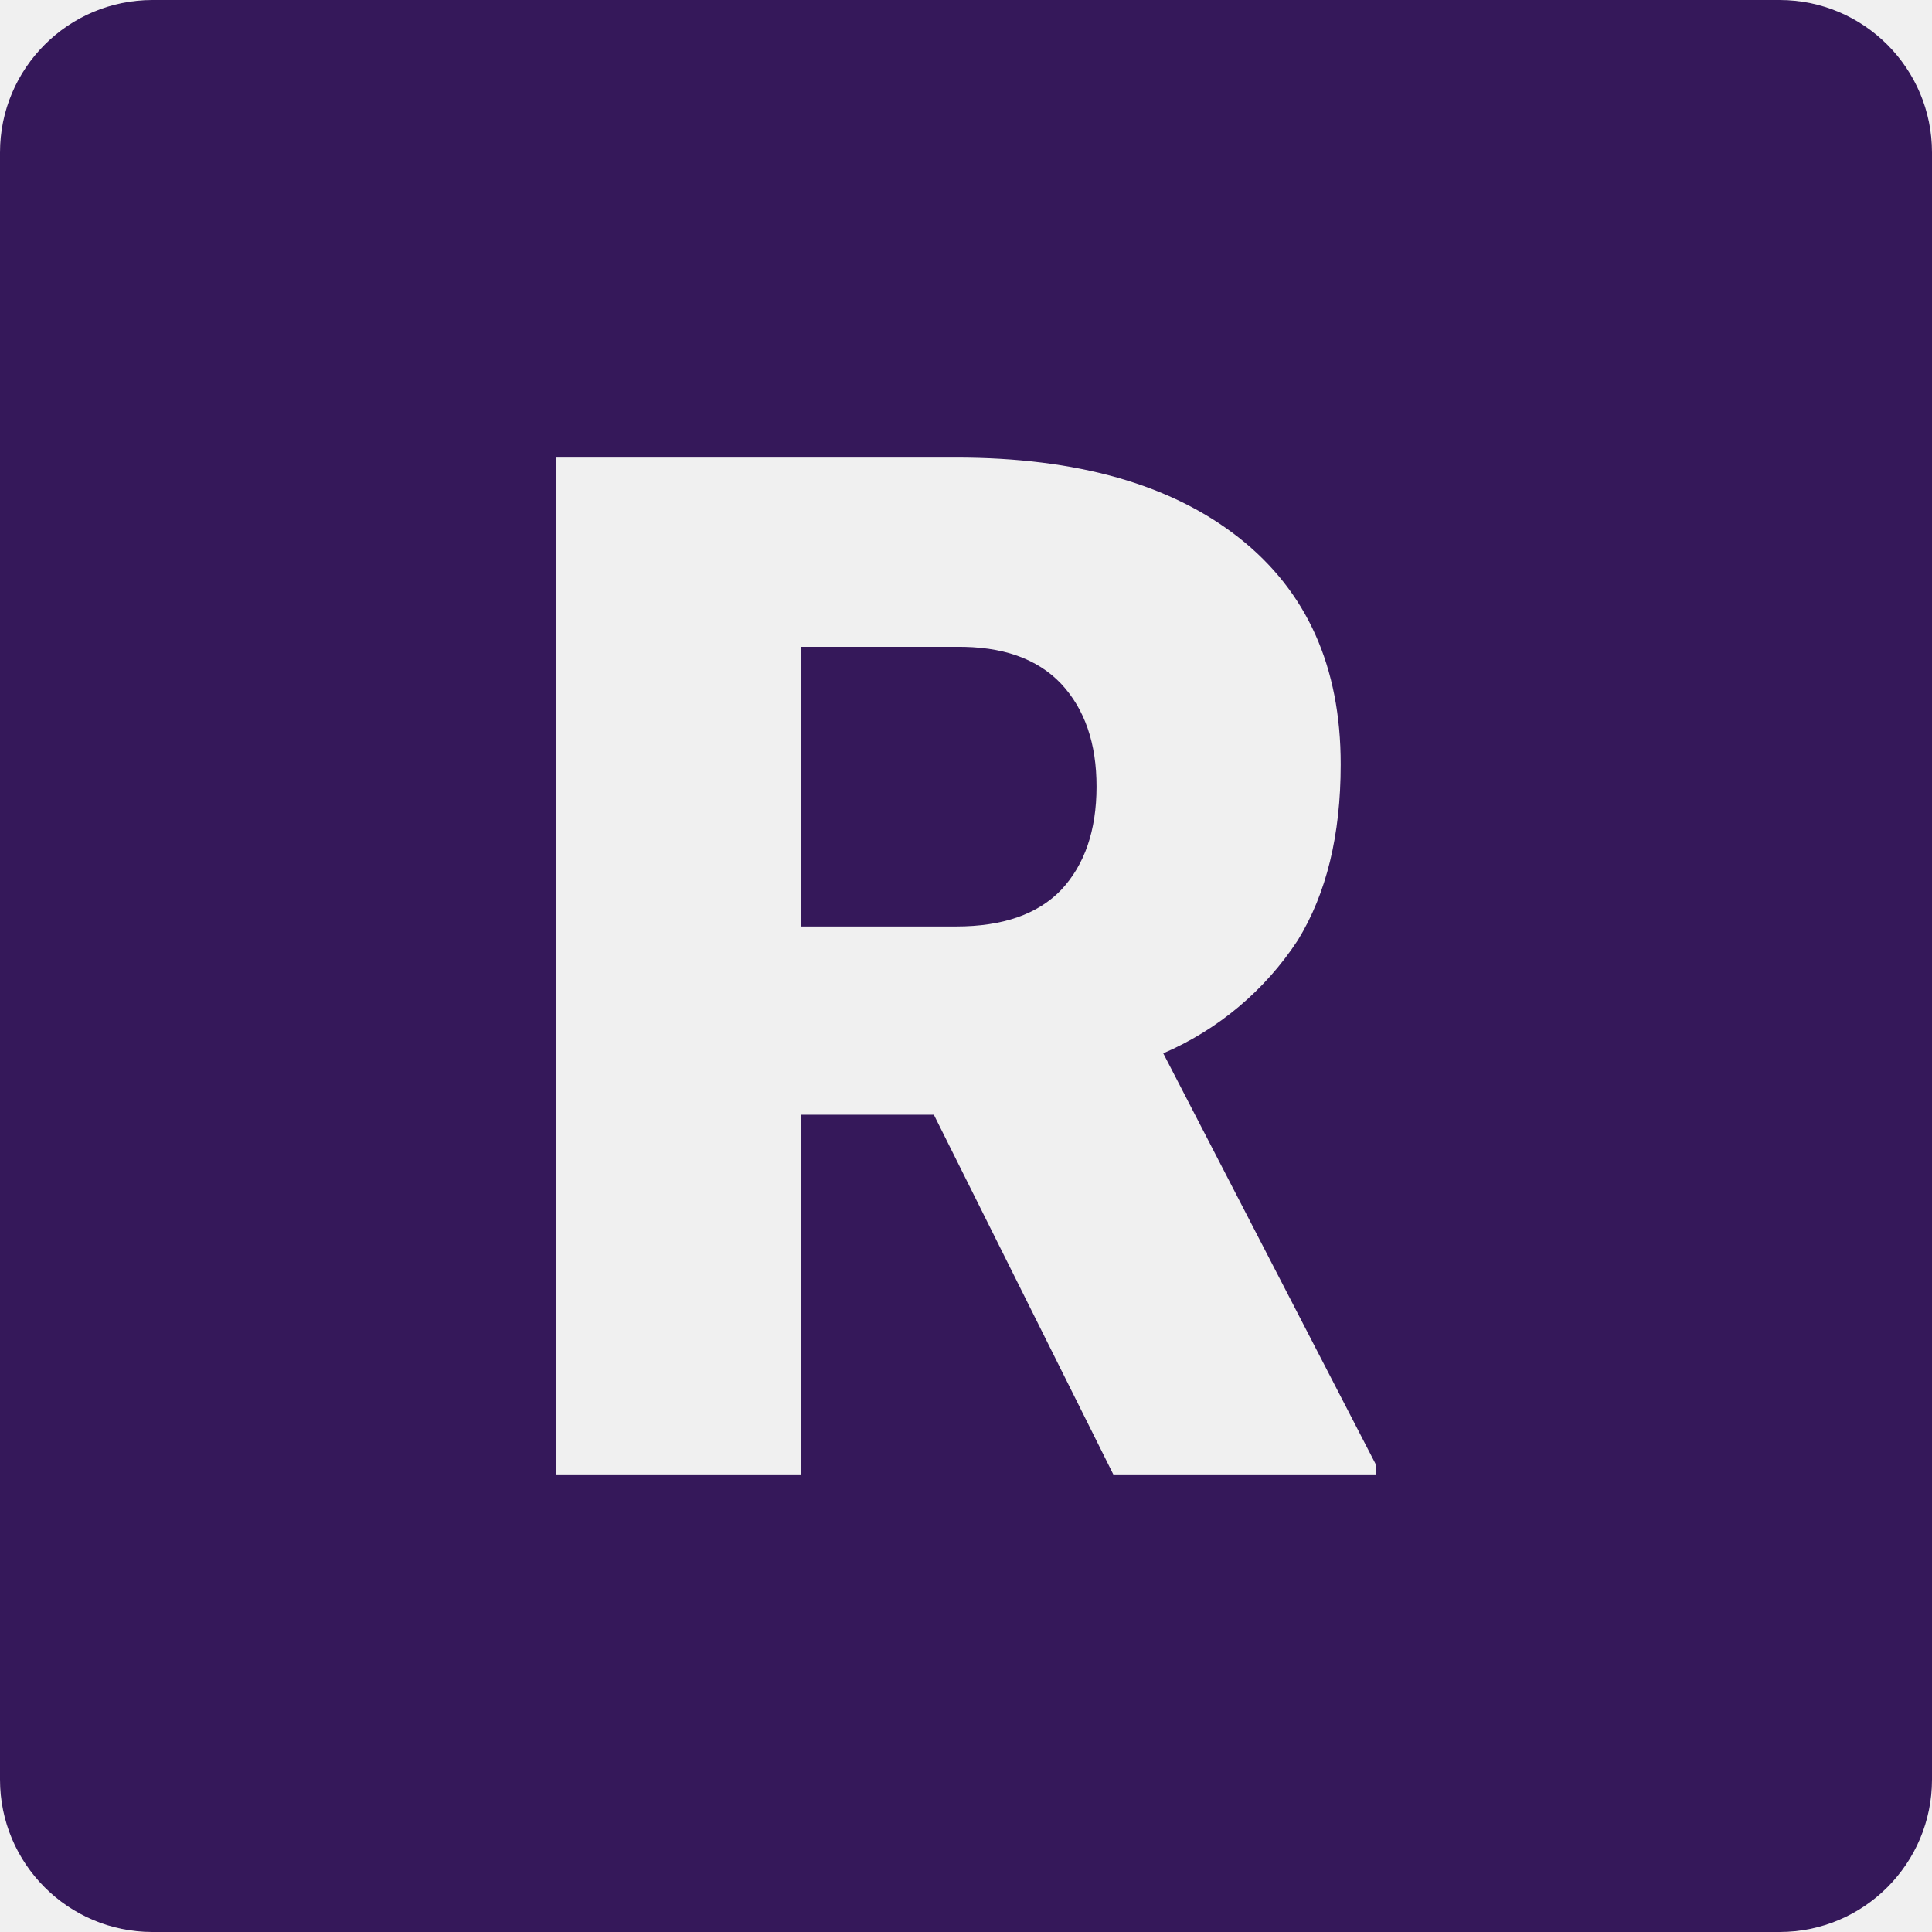
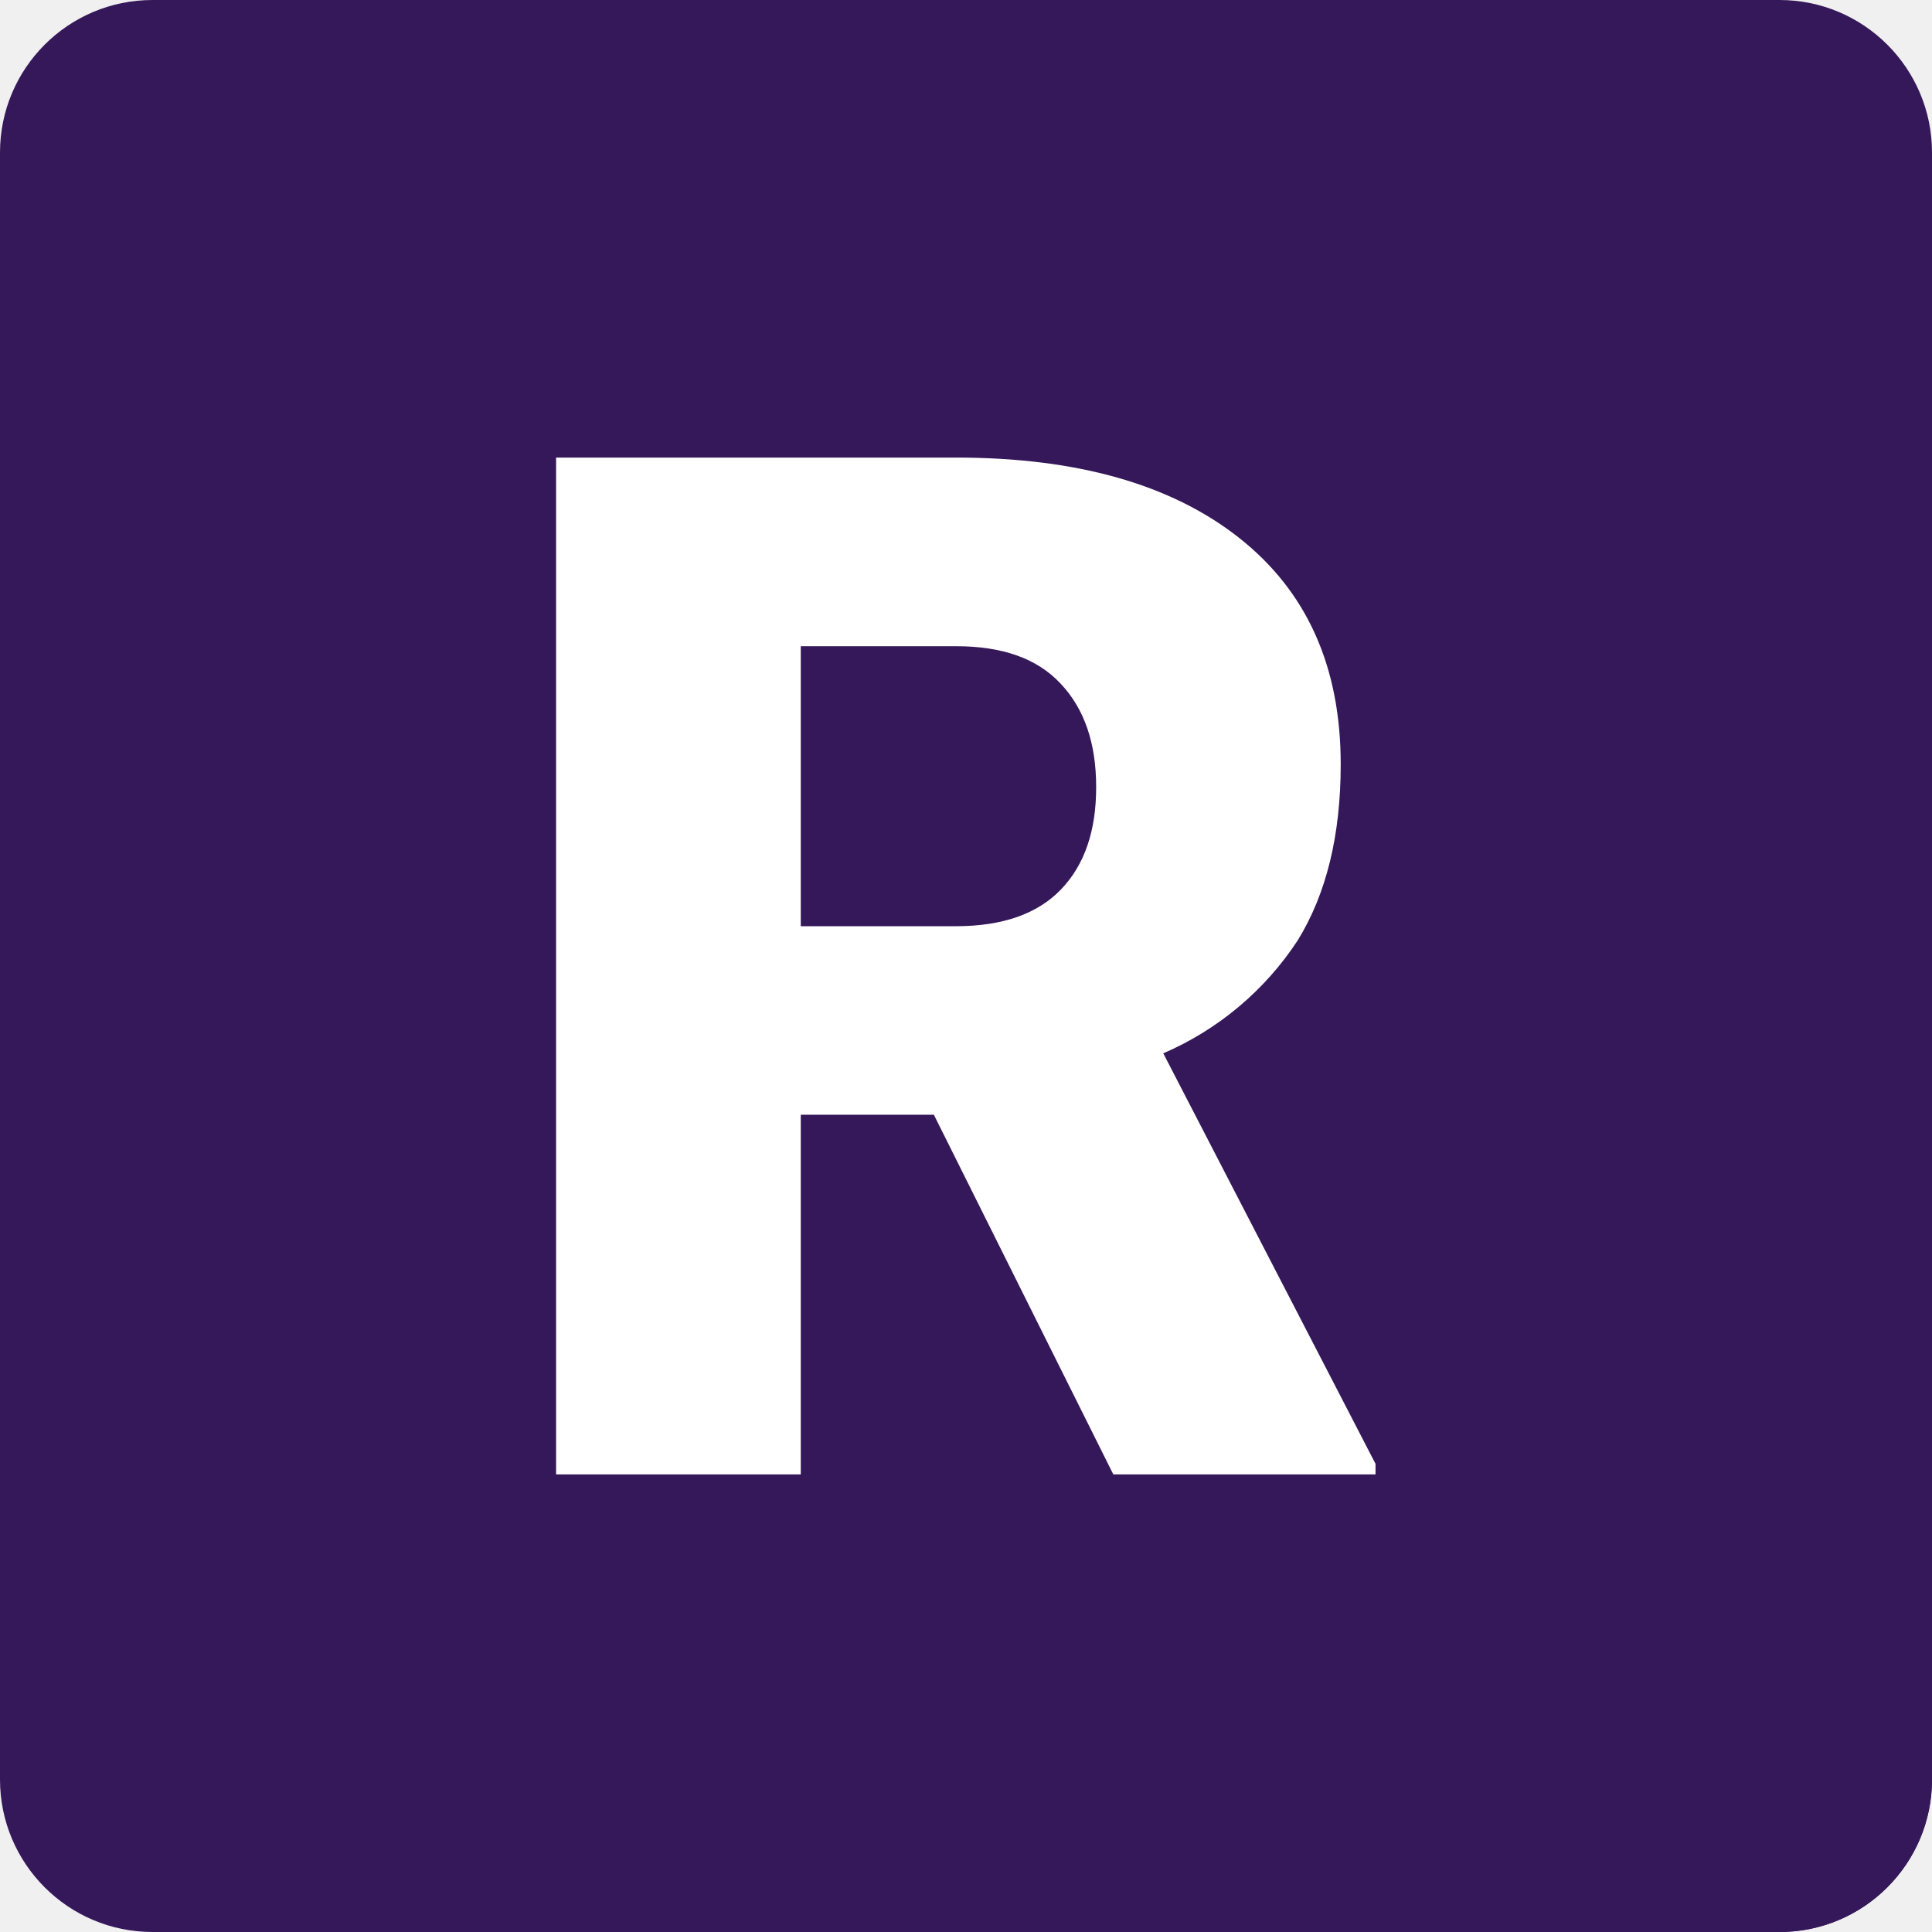
- <svg xmlns="http://www.w3.org/2000/svg" version="1.1" width="512" height="512" x="0" y="0" viewBox="0 0 152 152" style="enable-background:new 0 0 512 512" xml:space="preserve" class="">
+ <svg xmlns="http://www.w3.org/2000/svg" xmlns:xlink="http://www.w3.org/1999/xlink" version="1.1" width="512" height="512" x="0" y="0" viewBox="0 0 152 152" style="enable-background:new 0 0 512 512" xml:space="preserve" class="">
  <g>
+     <linearGradient id="linear-gradient" gradientUnits="userSpaceOnUse" x1="61.9" x2="81.7" y1="51.97" y2="71.78">
+       <stop stop-opacity="1" stop-color="#35185a" offset="0" />
+       <stop stop-opacity="1" stop-color="#35185a" offset="1" />
+     </linearGradient>
+     <linearGradient id="linear-gradient-2" x1="68.88" x2="144.24" xlink:href="#linear-gradient" y1="77.38" y2="152.74" />
    <g id="Layer_2" data-name="Layer 2">
-       <g id="Black_And_White" data-name="Black And White">
+       <g id="Color">
        <g id="_18.R" data-name="18.R">
-           <path d="m83.47 53.78q2.81 3 2.8 8.13t-2.77 8.09q-2.77 2.89-8.27 2.89h-12.23v-22h12.2c3.66-.05 6.4.93 8.27 2.89z" fill="#35185a" data-original="#000000" class="" />
-           <path d="m140 0h-128a12 12 0 0 0 -12 12v128a12 12 0 0 0 12 12h128a12 12 0 0 0 12-12v-128a12 12 0 0 0 -12-12zm-31.75 116h-20.66l-14.12-28.3h-10.47v28.3h-19.25v-80h31.48q14.24 0 22.25 6.31t8 17.84q0 8.34-3.38 13.83a24 24 0 0 1 -10.58 8.89l16.7 32.3z" fill="#35185a" data-original="#000000" class="" />
+           <rect id="Background" fill="#35185a" height="152" rx="12" width="152" data-original="#2196f3" class="" />
+           <g id="Shadow">
+             <path d="m75.23 72.87h-12.23v-22h12.2c3.63 0 6.37 1 8.24 2.94s2.8 4.68 2.8 8.13-.89 6.11-2.74 8.06-4.61 2.87-8.27 2.87z" fill="url(#linear-gradient)" data-original="url(#linear-gradient)" class="" />
+             <path d="m152 96.75v43.25a12 12 0 0 1 -12 12h-60.25l-36-36h19.25v-28.3h10.47l14.12 28.3h20.66v-.83l-16.7-32.3a24 24 0 0 0 10.58-8.87q3.38-5.49 3.38-13.83 0-8.86-4.76-14.64z" fill="url(#linear-gradient-2)" data-original="url(#linear-gradient-2)" />
+           </g>
+           <path id="Icon" d="m73.47 87.7h-10.47v28.3h-19.25v-80h31.48q14.24 0 22.25 6.31t8 17.84q0 8.34-3.38 13.83a24 24 0 0 1 -10.58 8.89l16.7 32.3v.83h-20.63zm-10.47-14.83h12.2q5.49 0 8.27-2.89t2.77-8.07q0-5.17-2.8-8.13c-1.87-2-4.61-2.94-8.24-2.94h-12.2z" fill="#ffffff" data-original="#ffffff" class="" />
        </g>
      </g>
    </g>
  </g>
</svg>
